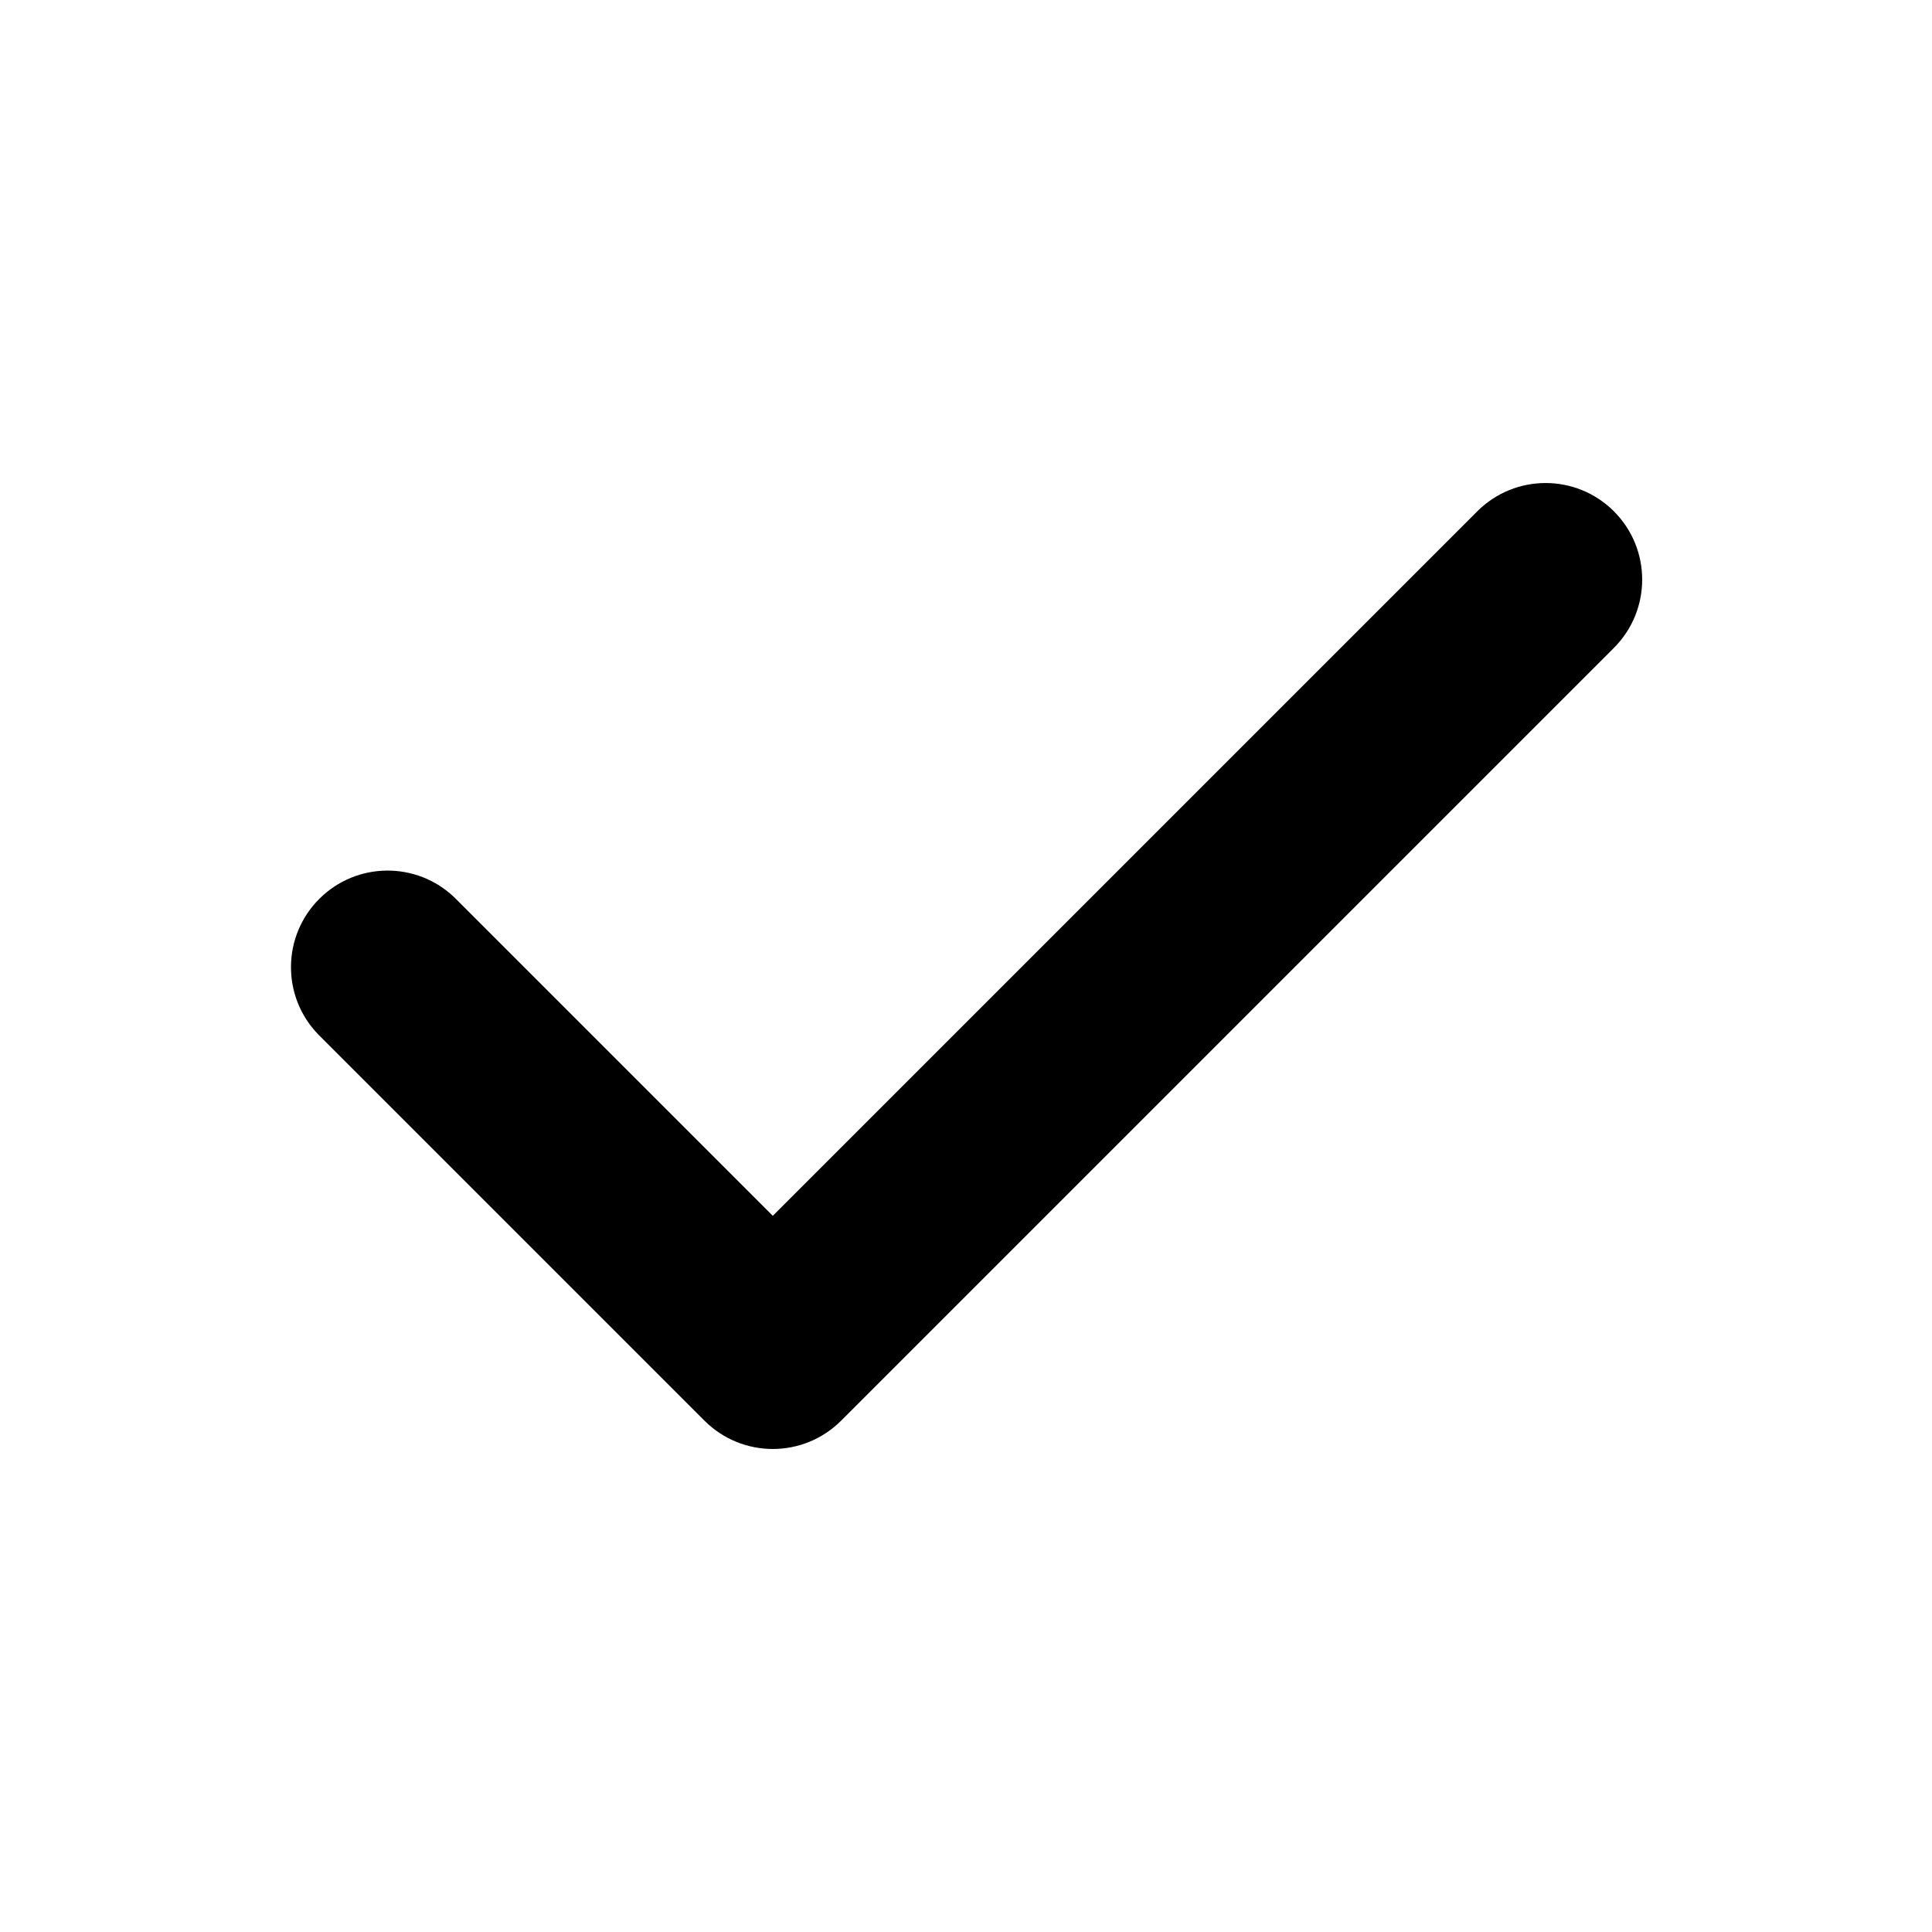
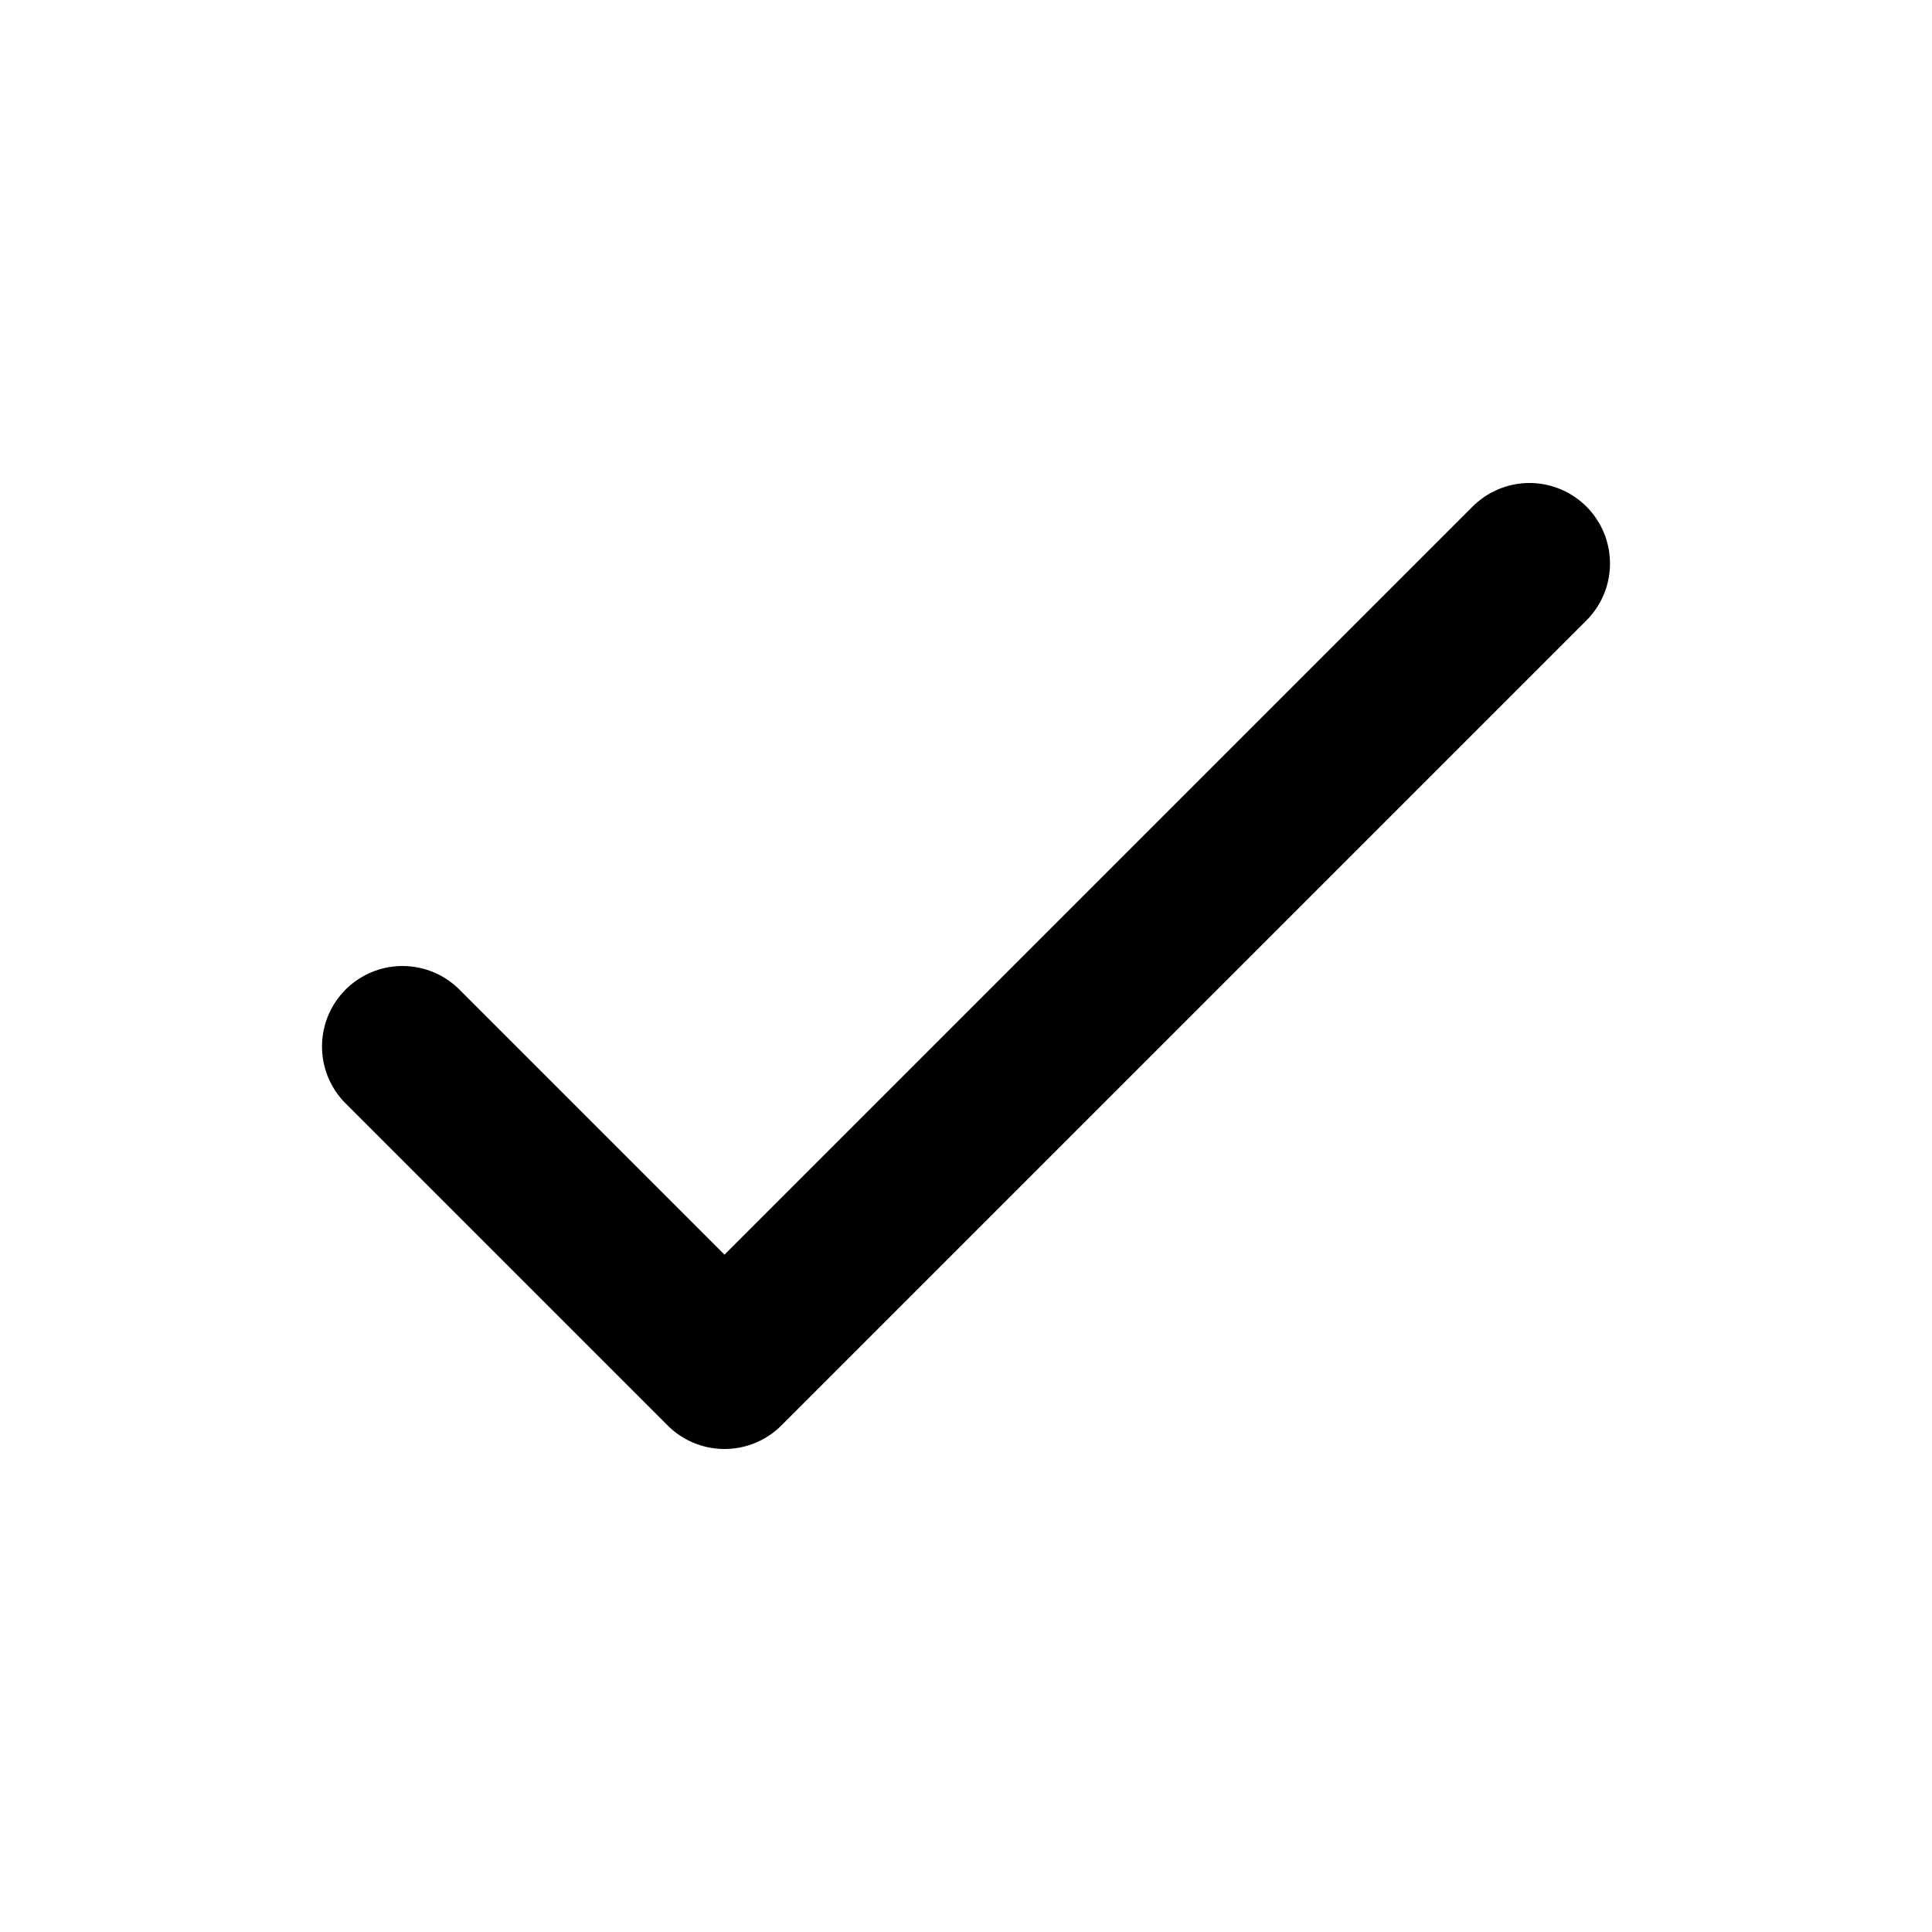
- <svg xmlns="http://www.w3.org/2000/svg" fill="currentColor" viewBox="0 0 20 20">
-   <path fill-rule="evenodd" d="M16.707 5.293a1 1 0 010 1.414l-8 8a1 1 0 01-1.414 0l-4-4a1 1 0 011.414-1.414L8 12.586l7.293-7.293a1 1 0 011.414 0z" clip-rule="evenodd" />
+ <svg xmlns="http://www.w3.org/2000/svg" width="24" height="24" viewBox="0 0 24 24" fill="none">
+   <path d="M5 13L9 17L19 7" stroke="currentColor" stroke-width="2" stroke-linecap="round" stroke-linejoin="round" />
</svg>
